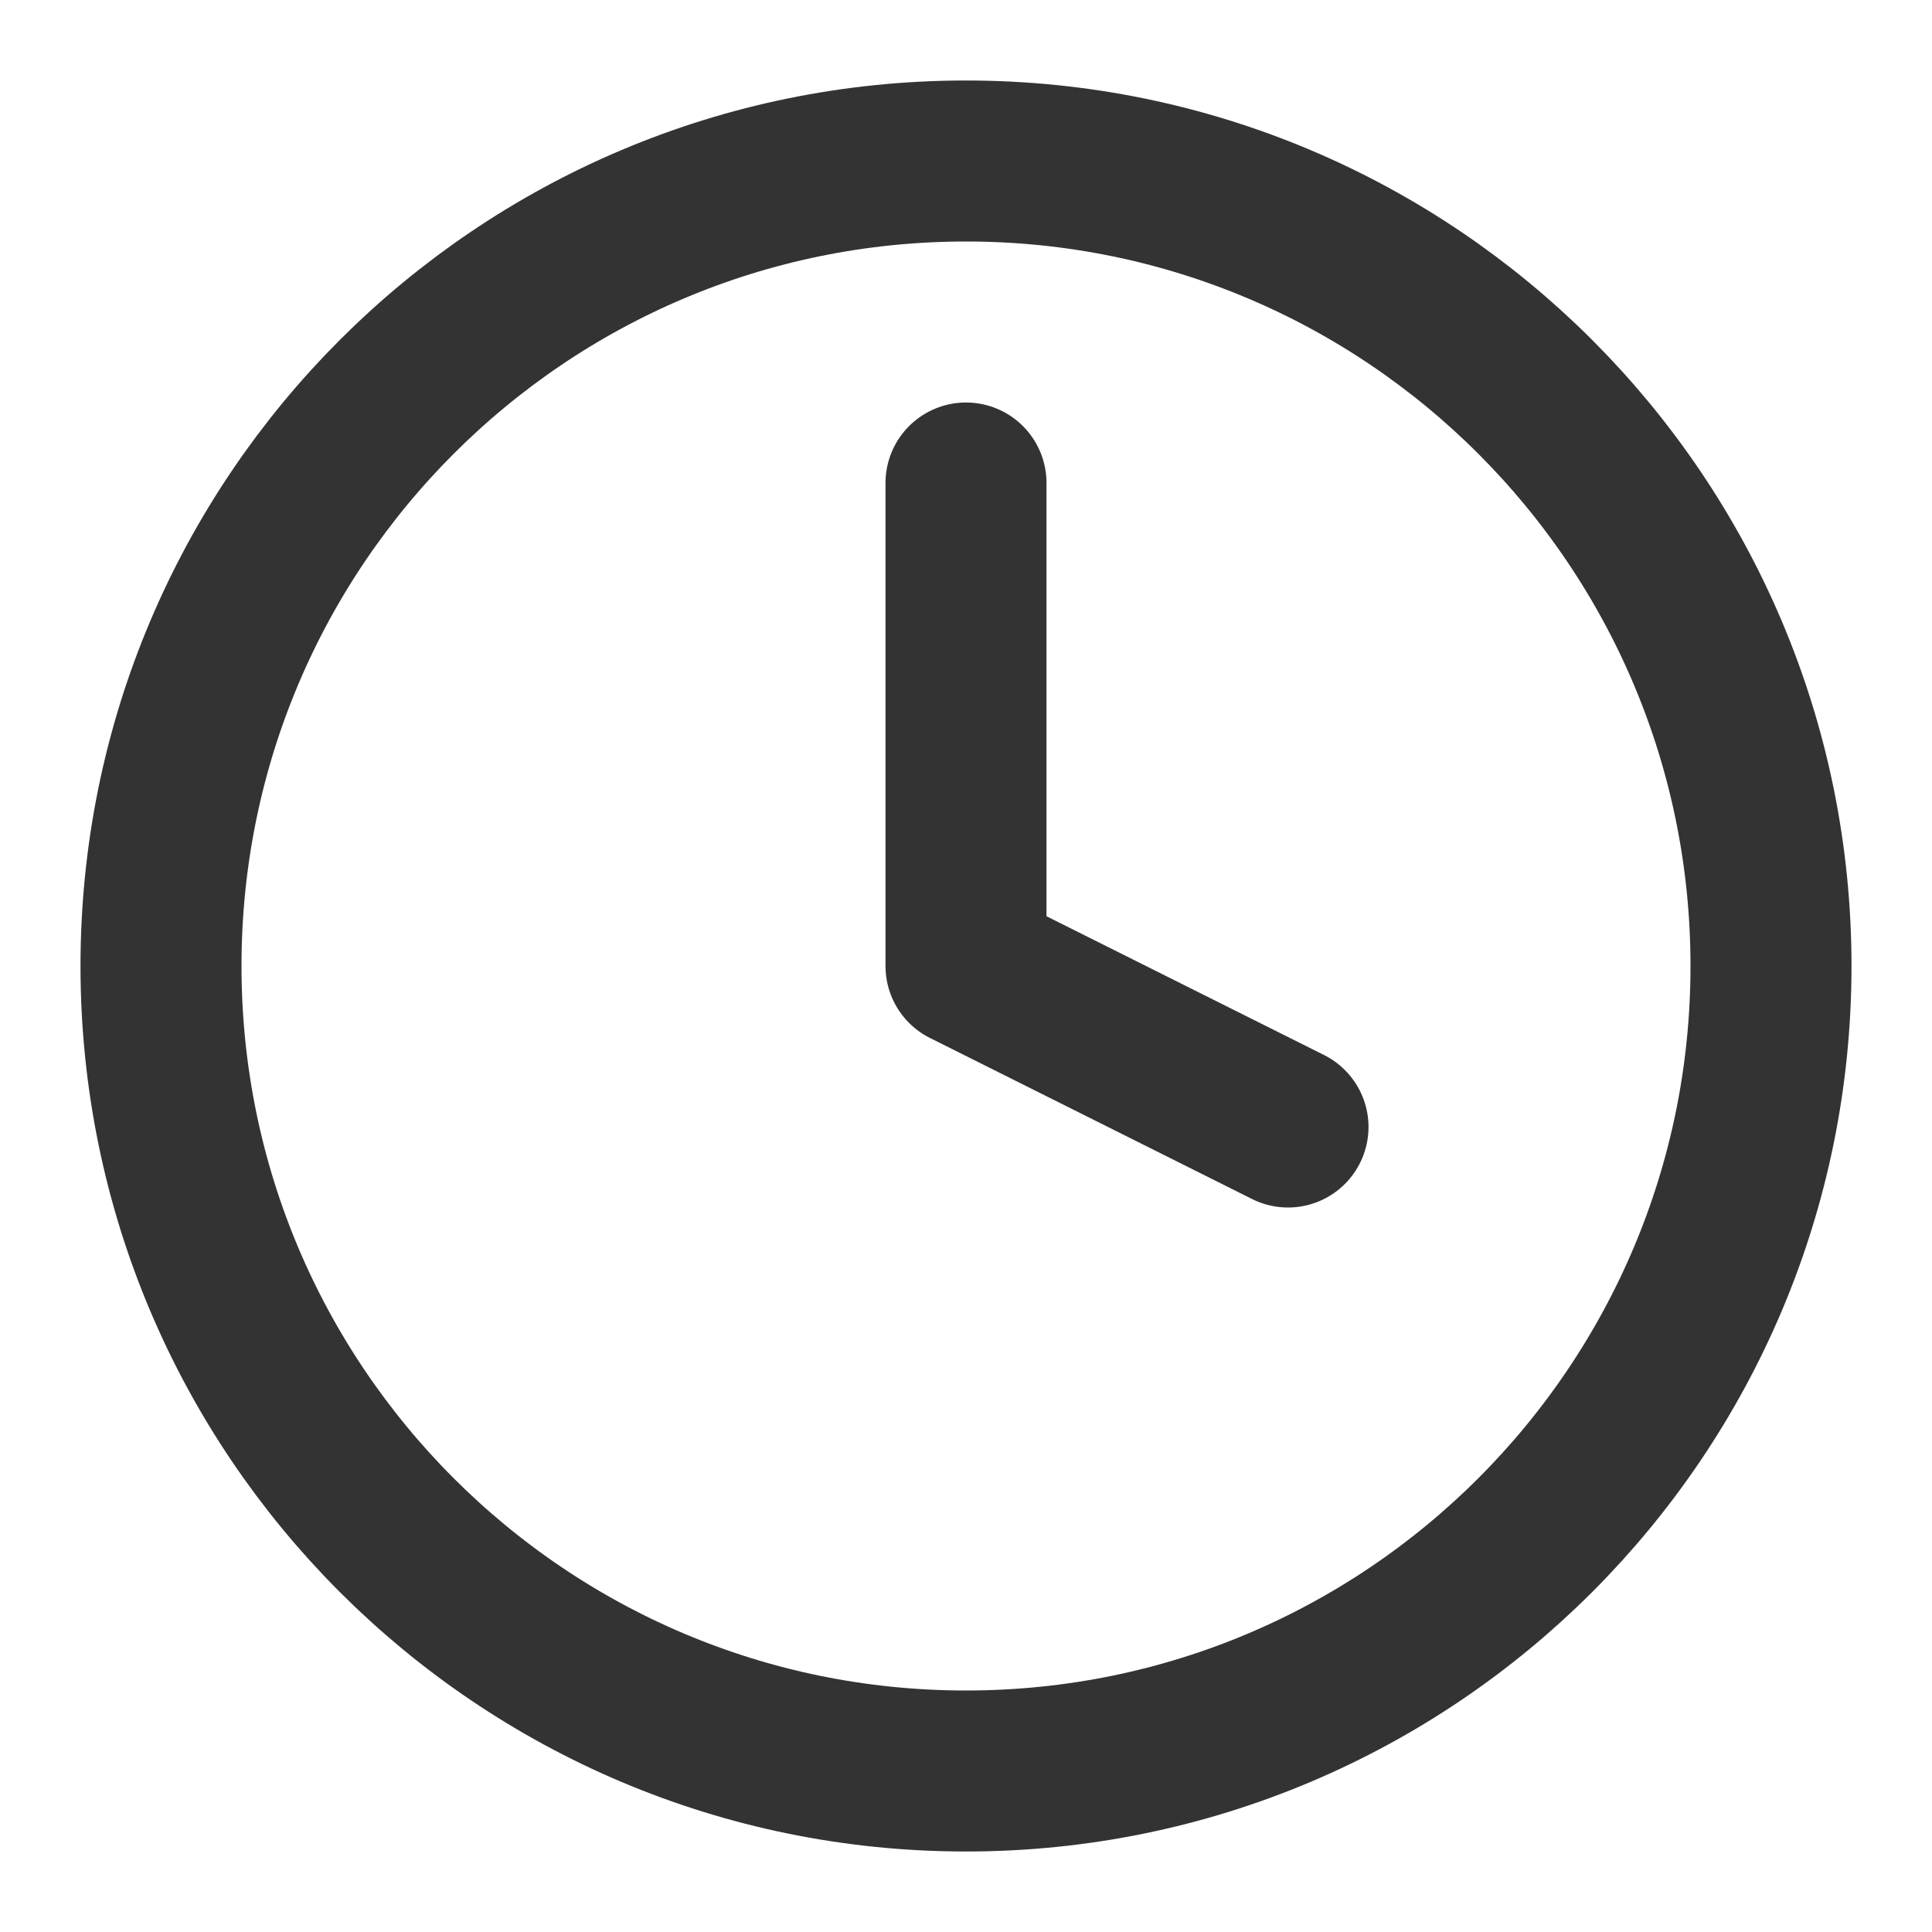
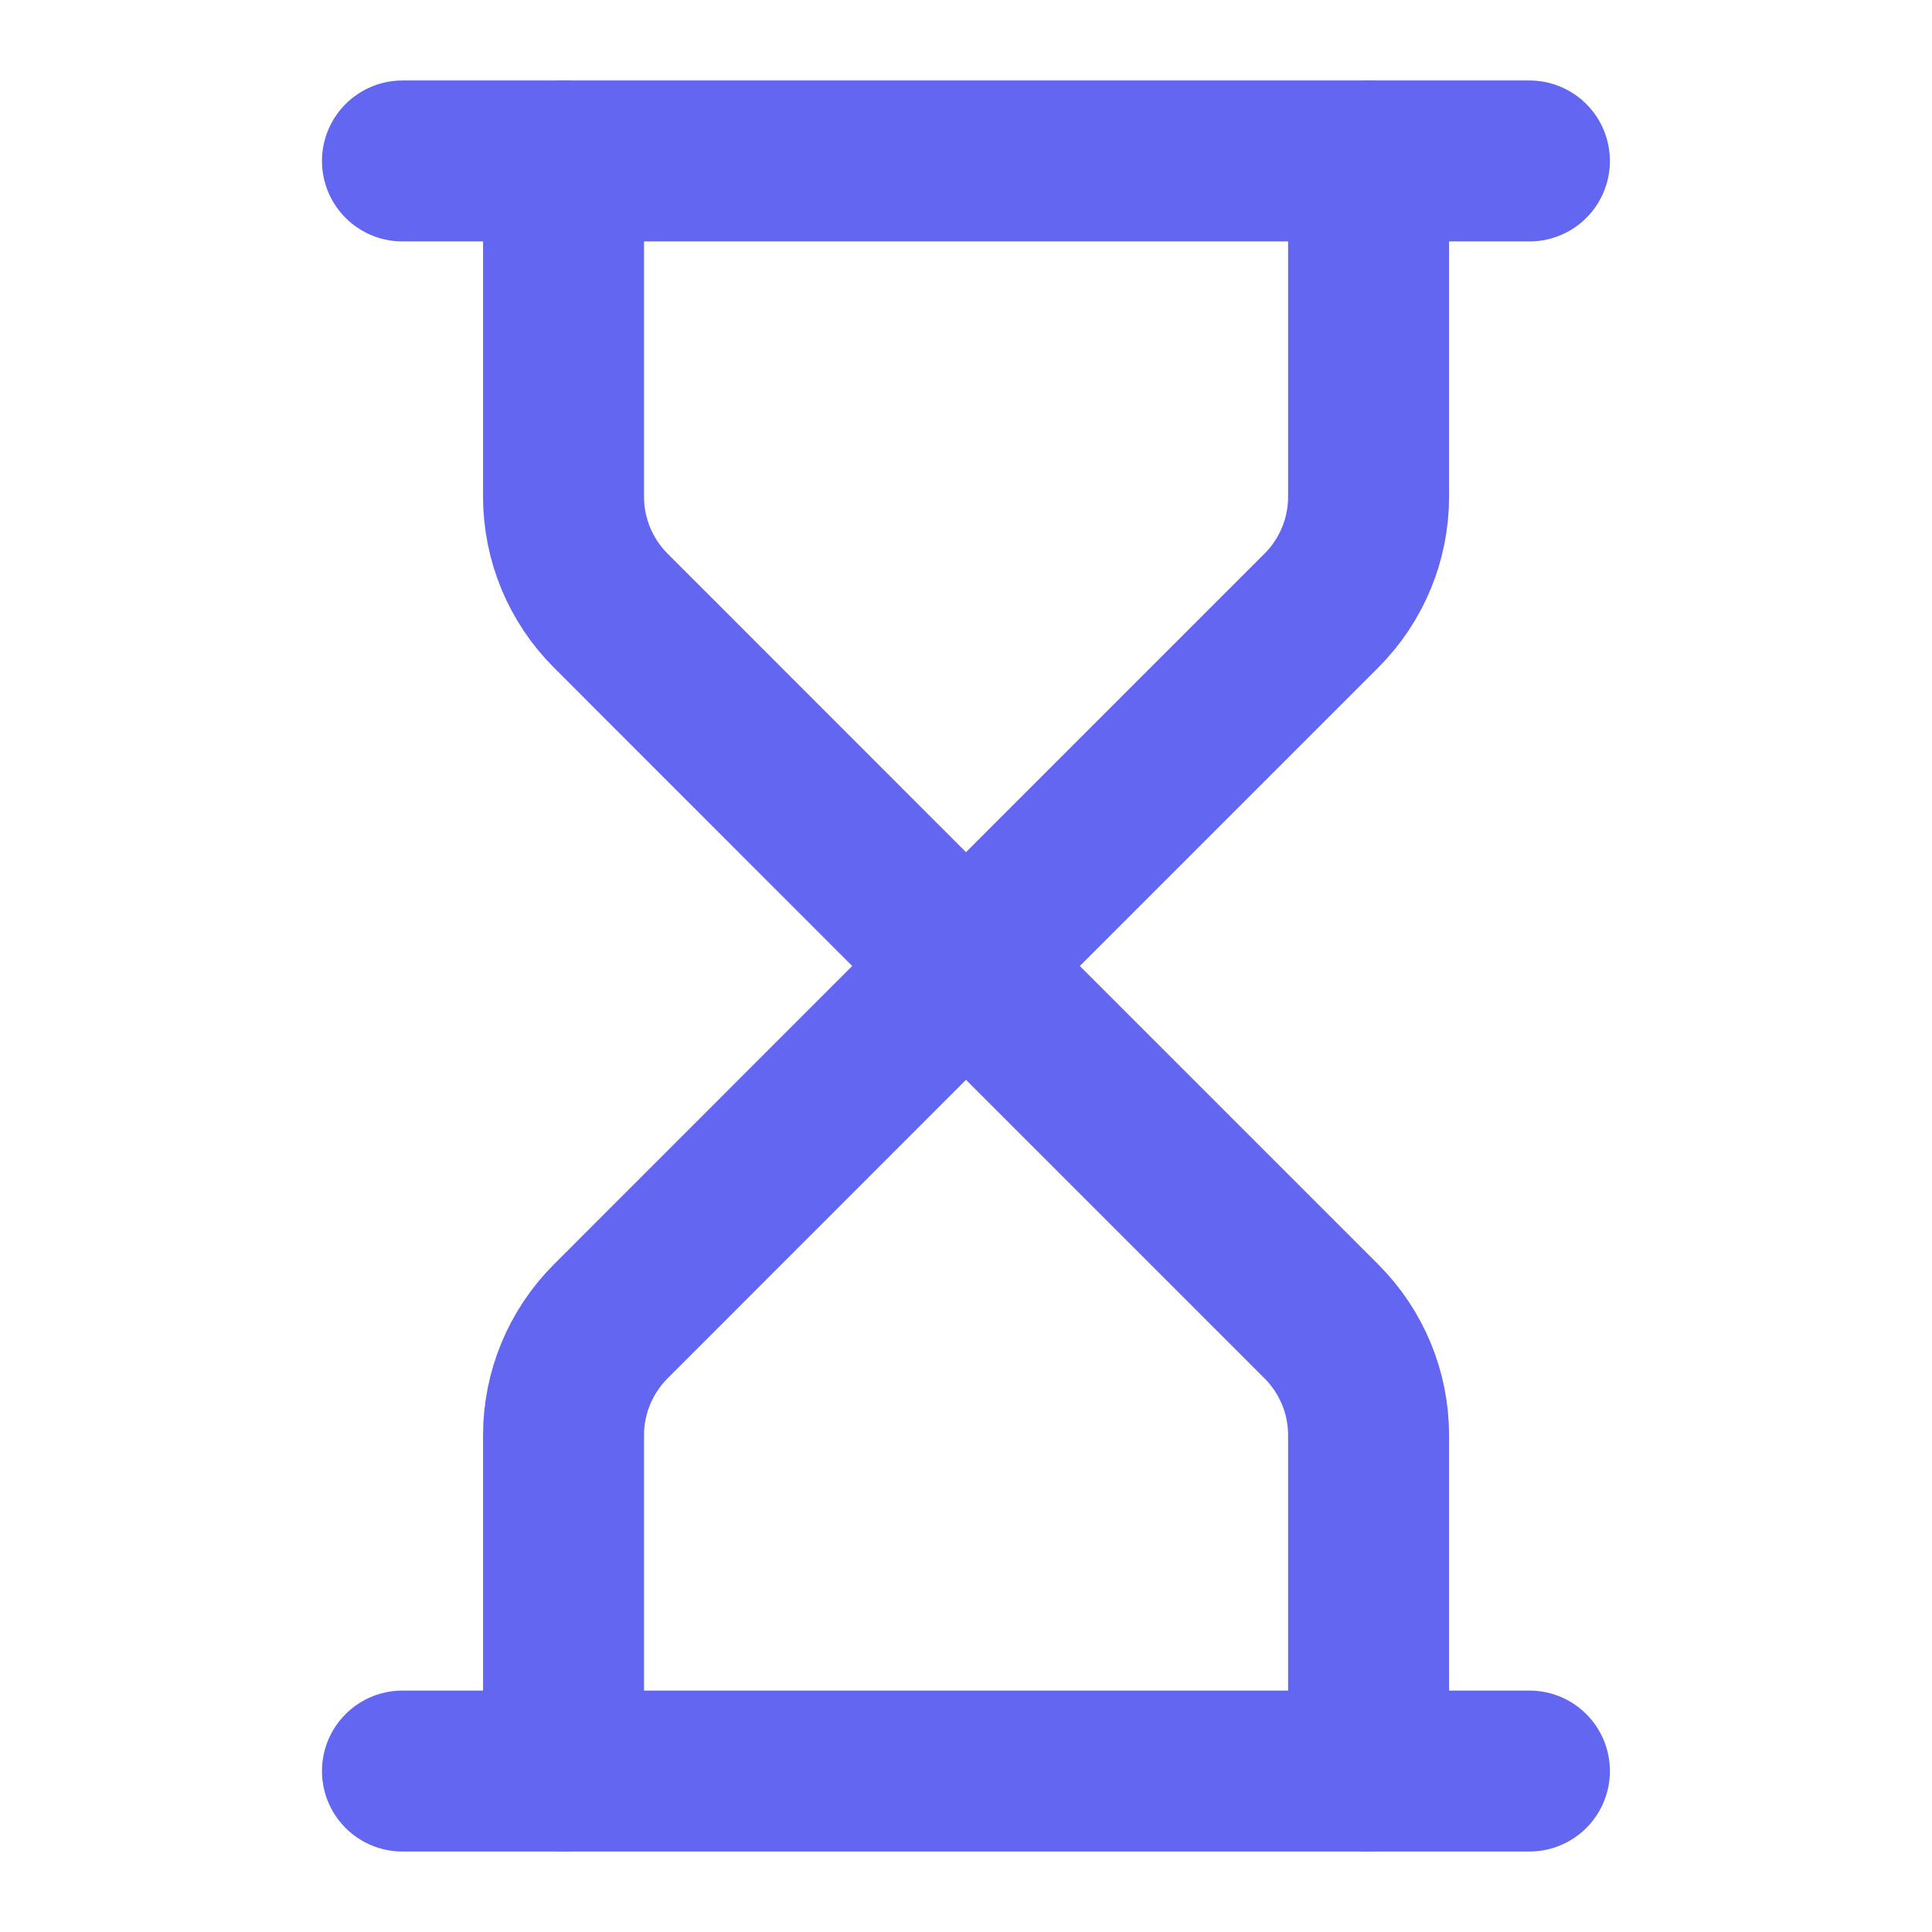
- <svg xmlns="http://www.w3.org/2000/svg" width="12" height="12" viewBox="0 0 12 12" fill="none">
-   <path d="M6 11C8.761 11 11 8.761 11 6C11 3.239 8.761 1 6 1C3.239 1 1 3.239 1 6C1 8.761 3.239 11 6 11Z" stroke="#333333" stroke-linecap="round" stroke-linejoin="round" />
-   <path d="M6 3V6L8 7" stroke="#333333" stroke-linecap="round" stroke-linejoin="round" />
+ <svg xmlns="http://www.w3.org/2000/svg" width="16" height="16" viewBox="0 0 16 16" fill="none">
+   <path d="M3.333 14.667H12.666" stroke="#6366F1" stroke-width="1.333" stroke-linecap="round" stroke-linejoin="round" />
+   <path d="M3.333 1.333H12.666" stroke="#6366F1" stroke-width="1.333" stroke-linecap="round" stroke-linejoin="round" />
+   <path d="M11.334 14.667V11.885C11.334 11.532 11.193 11.193 10.943 10.943L8 8L5.058 10.943C4.808 11.193 4.667 11.532 4.667 11.885V14.667" stroke="#6366F1" stroke-width="1.333" stroke-linecap="round" stroke-linejoin="round" />
+   <path d="M4.667 1.333V4.114C4.667 4.468 4.808 4.807 5.058 5.057L8 8L10.943 5.057C11.193 4.807 11.334 4.468 11.334 4.114V1.333" stroke="#6366F1" stroke-width="1.333" stroke-linecap="round" stroke-linejoin="round" />
</svg>
